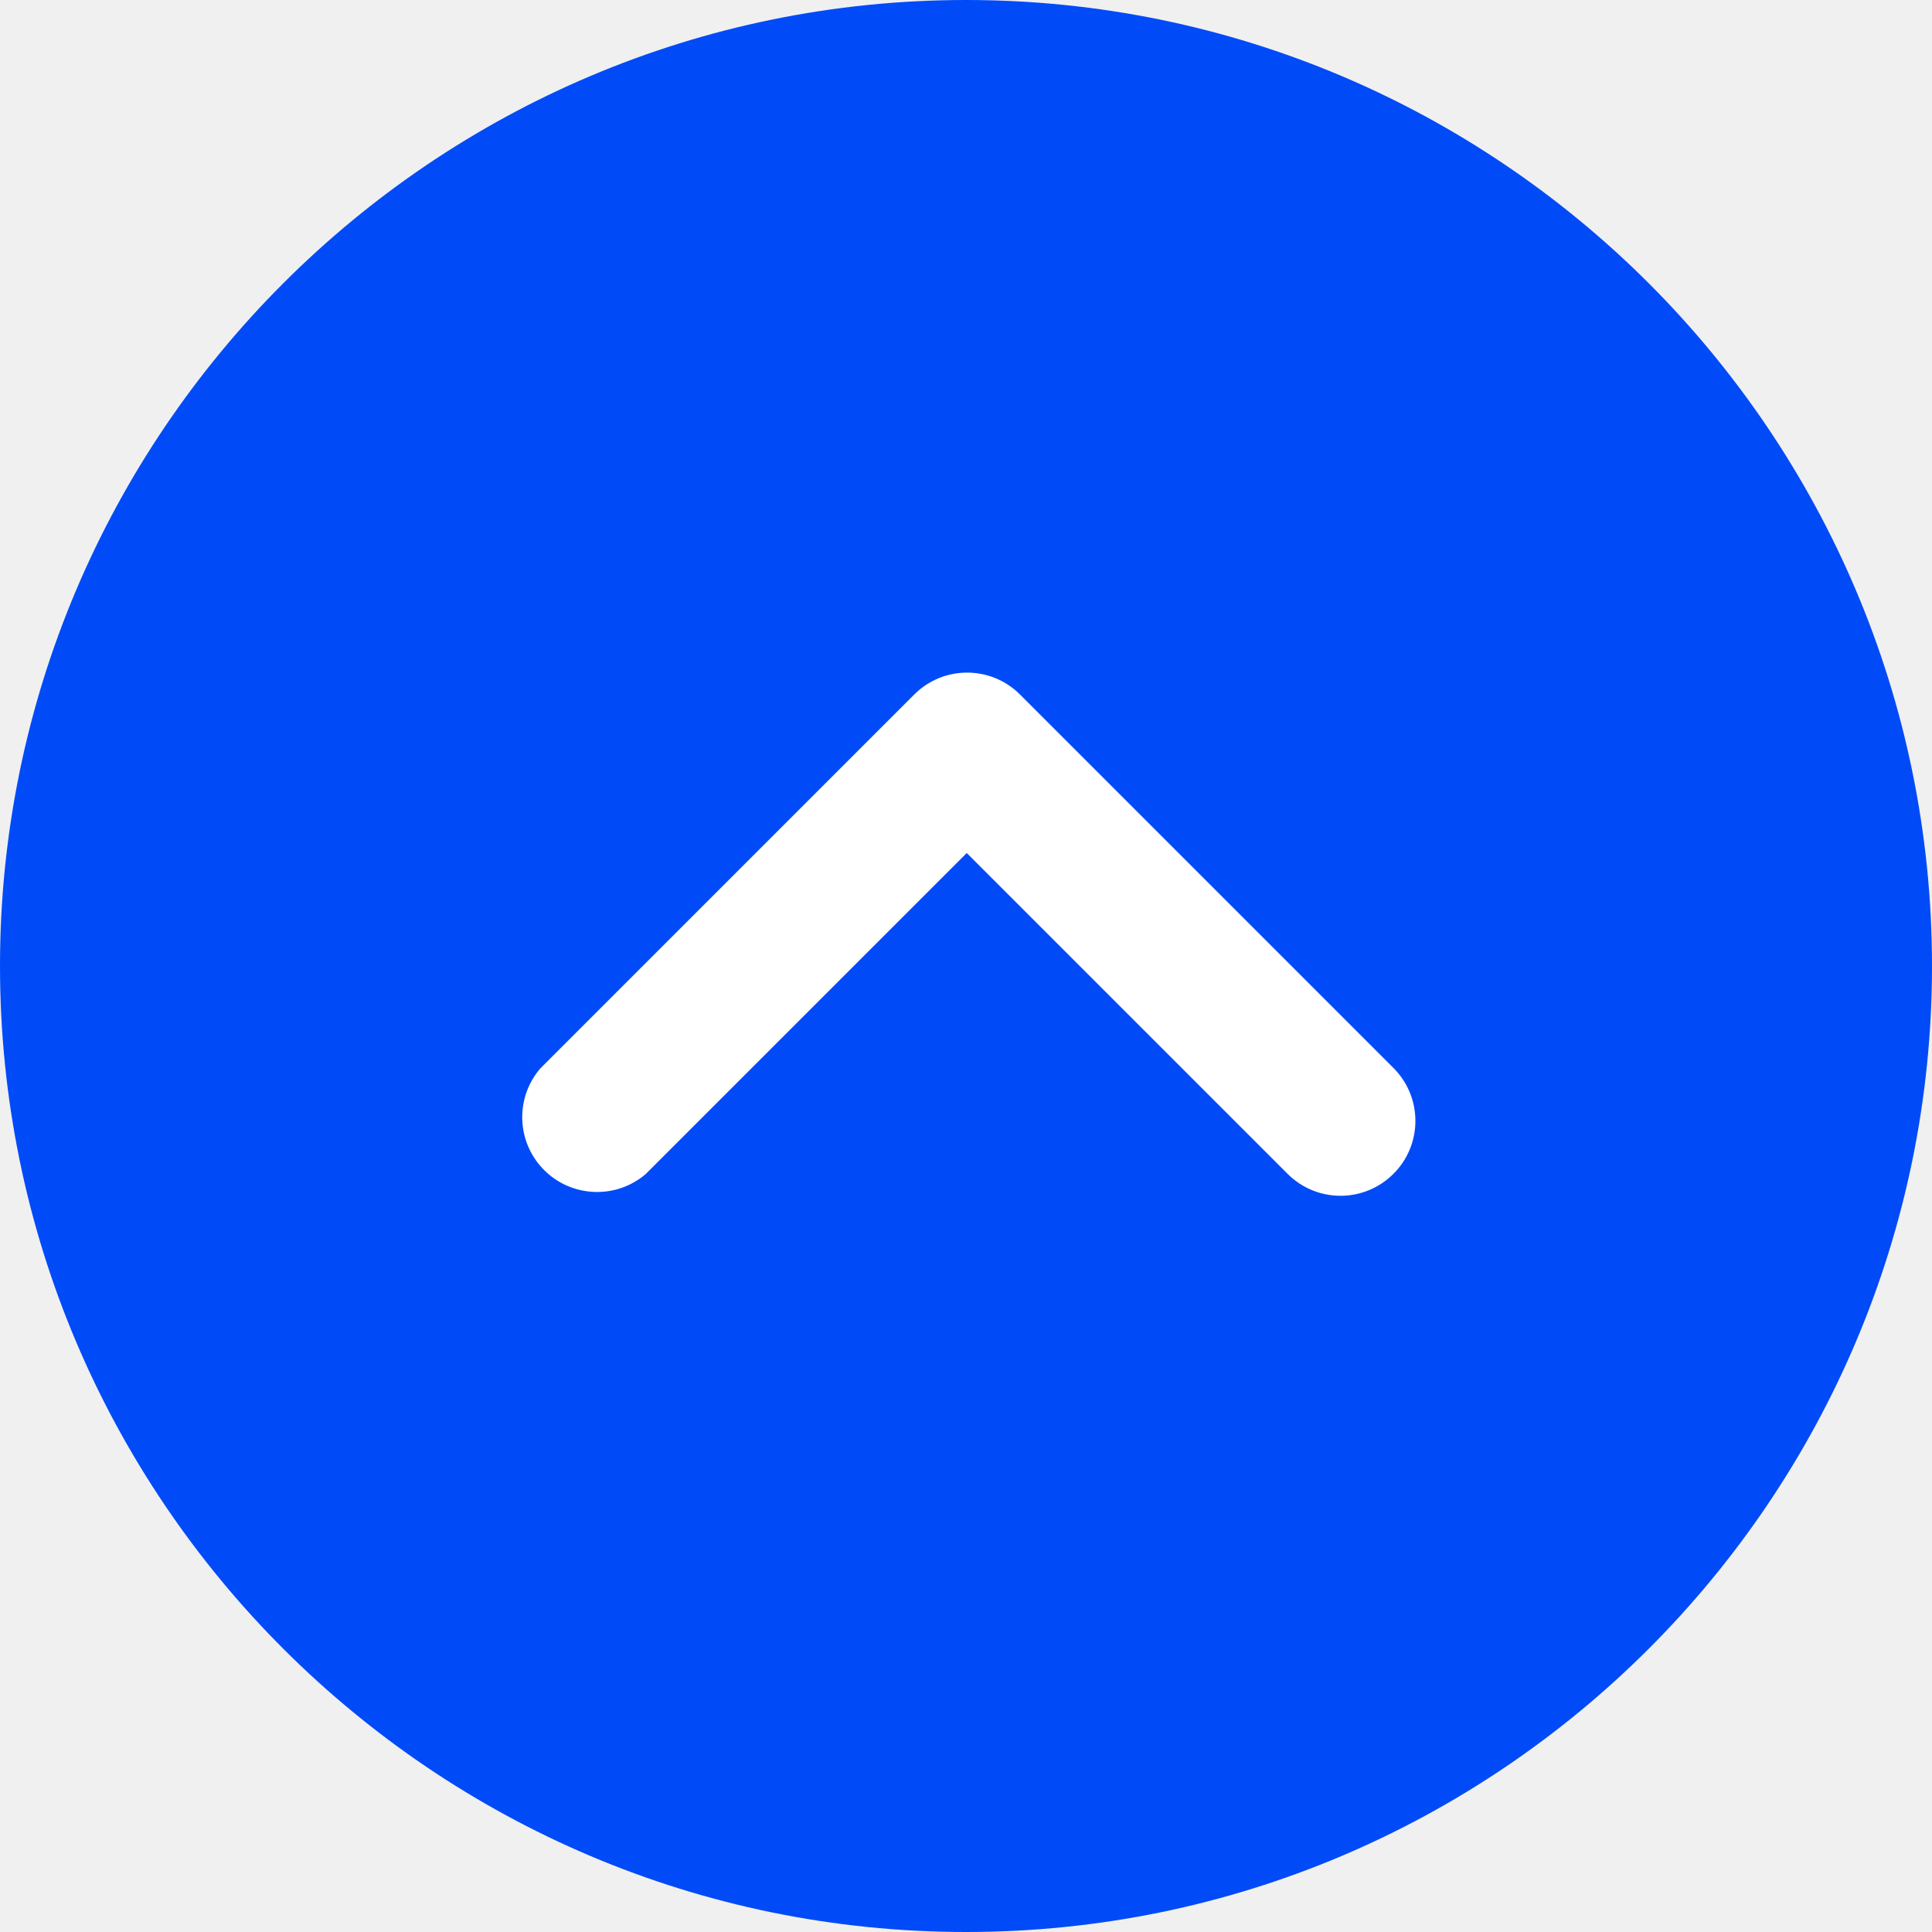
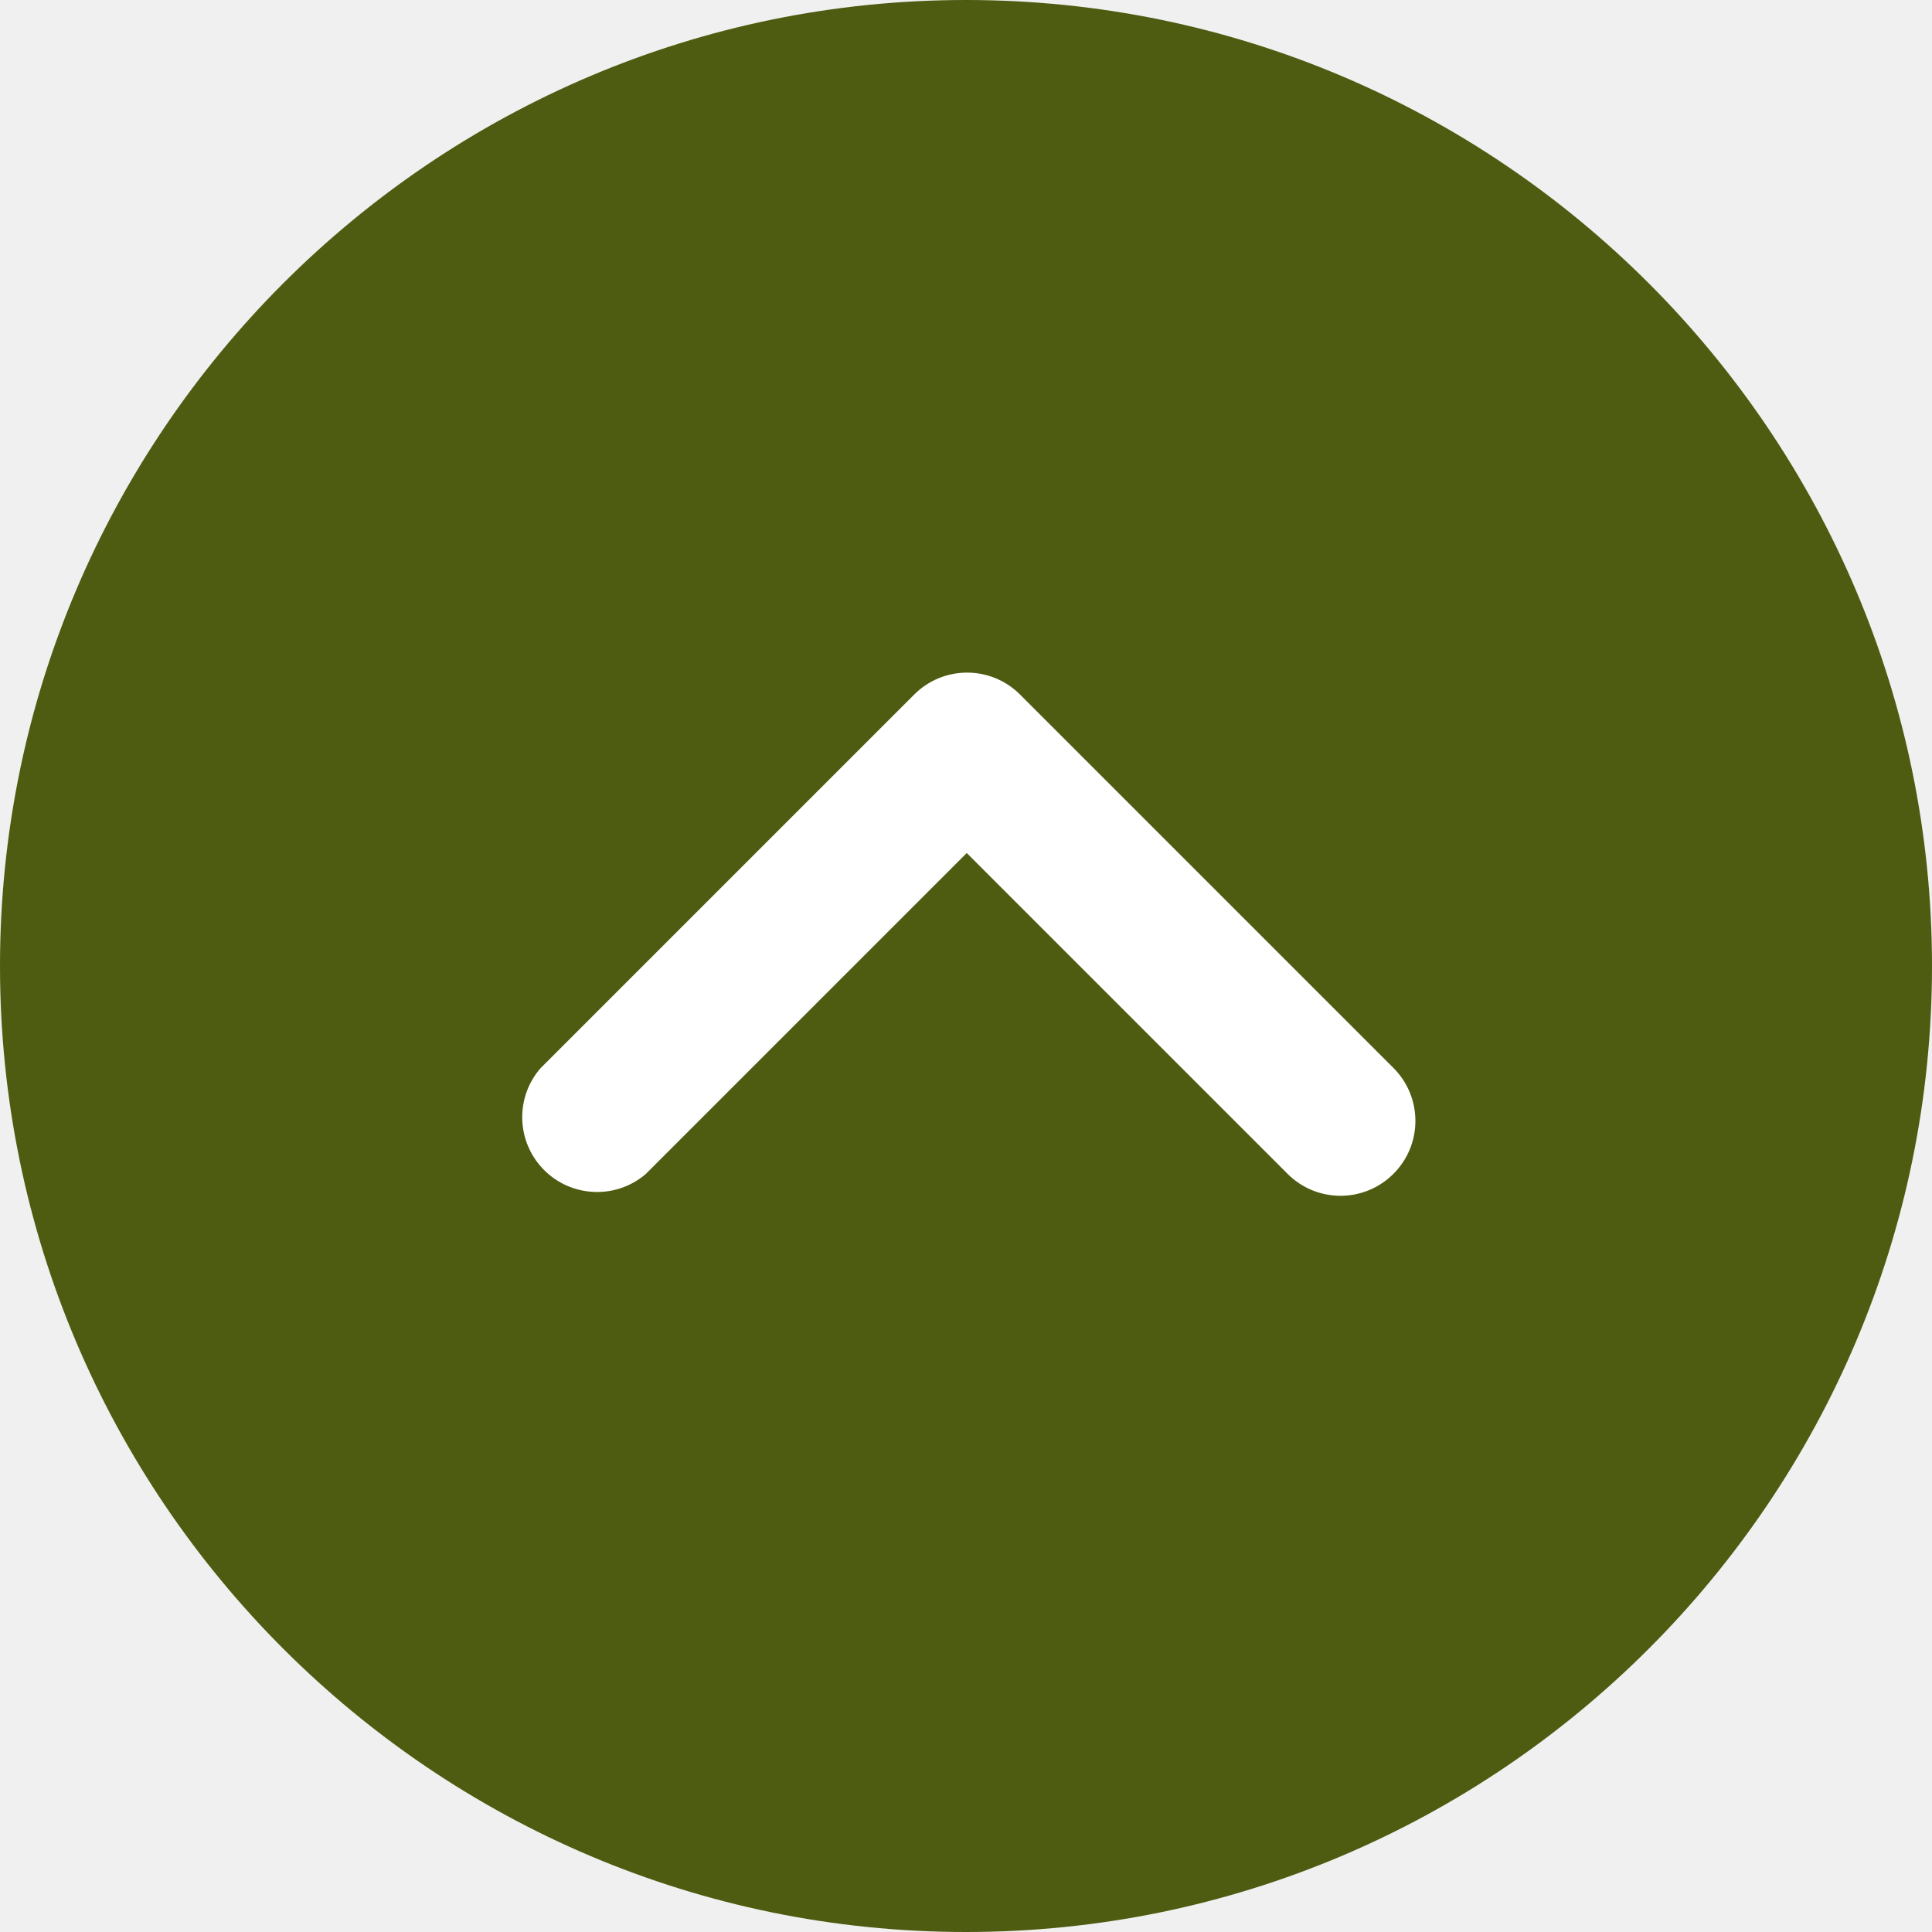
<svg xmlns="http://www.w3.org/2000/svg" width="512" height="512">
  <g>
-     <circle cx="256" cy="256" r="236.17" fill="#004bf7" data-original="#1138f7" />
-     <path d="M256 512C114.853 512 0 397.167 0 256 0 114.853 114.853 0 256 0c141.167 0 256 114.853 256 256 0 141.167-114.833 256-256 256zm0-472.341C136.705 39.659 39.659 136.705 39.659 256S136.705 472.341 256 472.341 472.341 375.275 472.341 256c0-119.295-97.046-216.341-216.341-216.341z" fill="#004bf7" data-original="#1138f7" />
+     <circle cx="256" cy="256" r="236.17" fill="#4D5C10" data-original="#4D5C10" />
+     <path d="M256 512C114.853 512 0 397.167 0 256 0 114.853 114.853 0 256 0c141.167 0 256 114.853 256 256 0 141.167-114.833 256-256 256zm0-472.341C136.705 39.659 39.659 136.705 39.659 256S136.705 472.341 256 472.341 472.341 375.275 472.341 256c0-119.295-97.046-216.341-216.341-216.341z" fill="#4D5C10" data-original="#1138f7" />
  </g>
-   <path d="M369.227 311.126c-7.734 7.694-20.226 7.694-27.96 0l-85.069-85.069-85.069 85.069c-8.309 7.119-20.841 6.147-27.96-2.161-6.365-7.416-6.365-18.382 0-25.798l99.148-99.148c7.734-7.694 20.226-7.694 27.96 0l99.148 99.148c7.635 7.793 7.555 20.285-.198 27.959z" fill="#fff" data-original="#ffffff" />
+   <path d="M369.227 311.126c-7.734 7.694-20.226 7.694-27.96 0l-85.069-85.069-85.069 85.069c-8.309 7.119-20.841 6.147-27.96-2.161-6.365-7.416-6.365-18.382 0-25.798l99.148-99.148c7.734-7.694 20.226-7.694 27.96 0l99.148 99.148c7.635 7.793 7.555 20.285-.198 27.959z" fill="#fff" data-original="#4D5C10" />
</svg>
